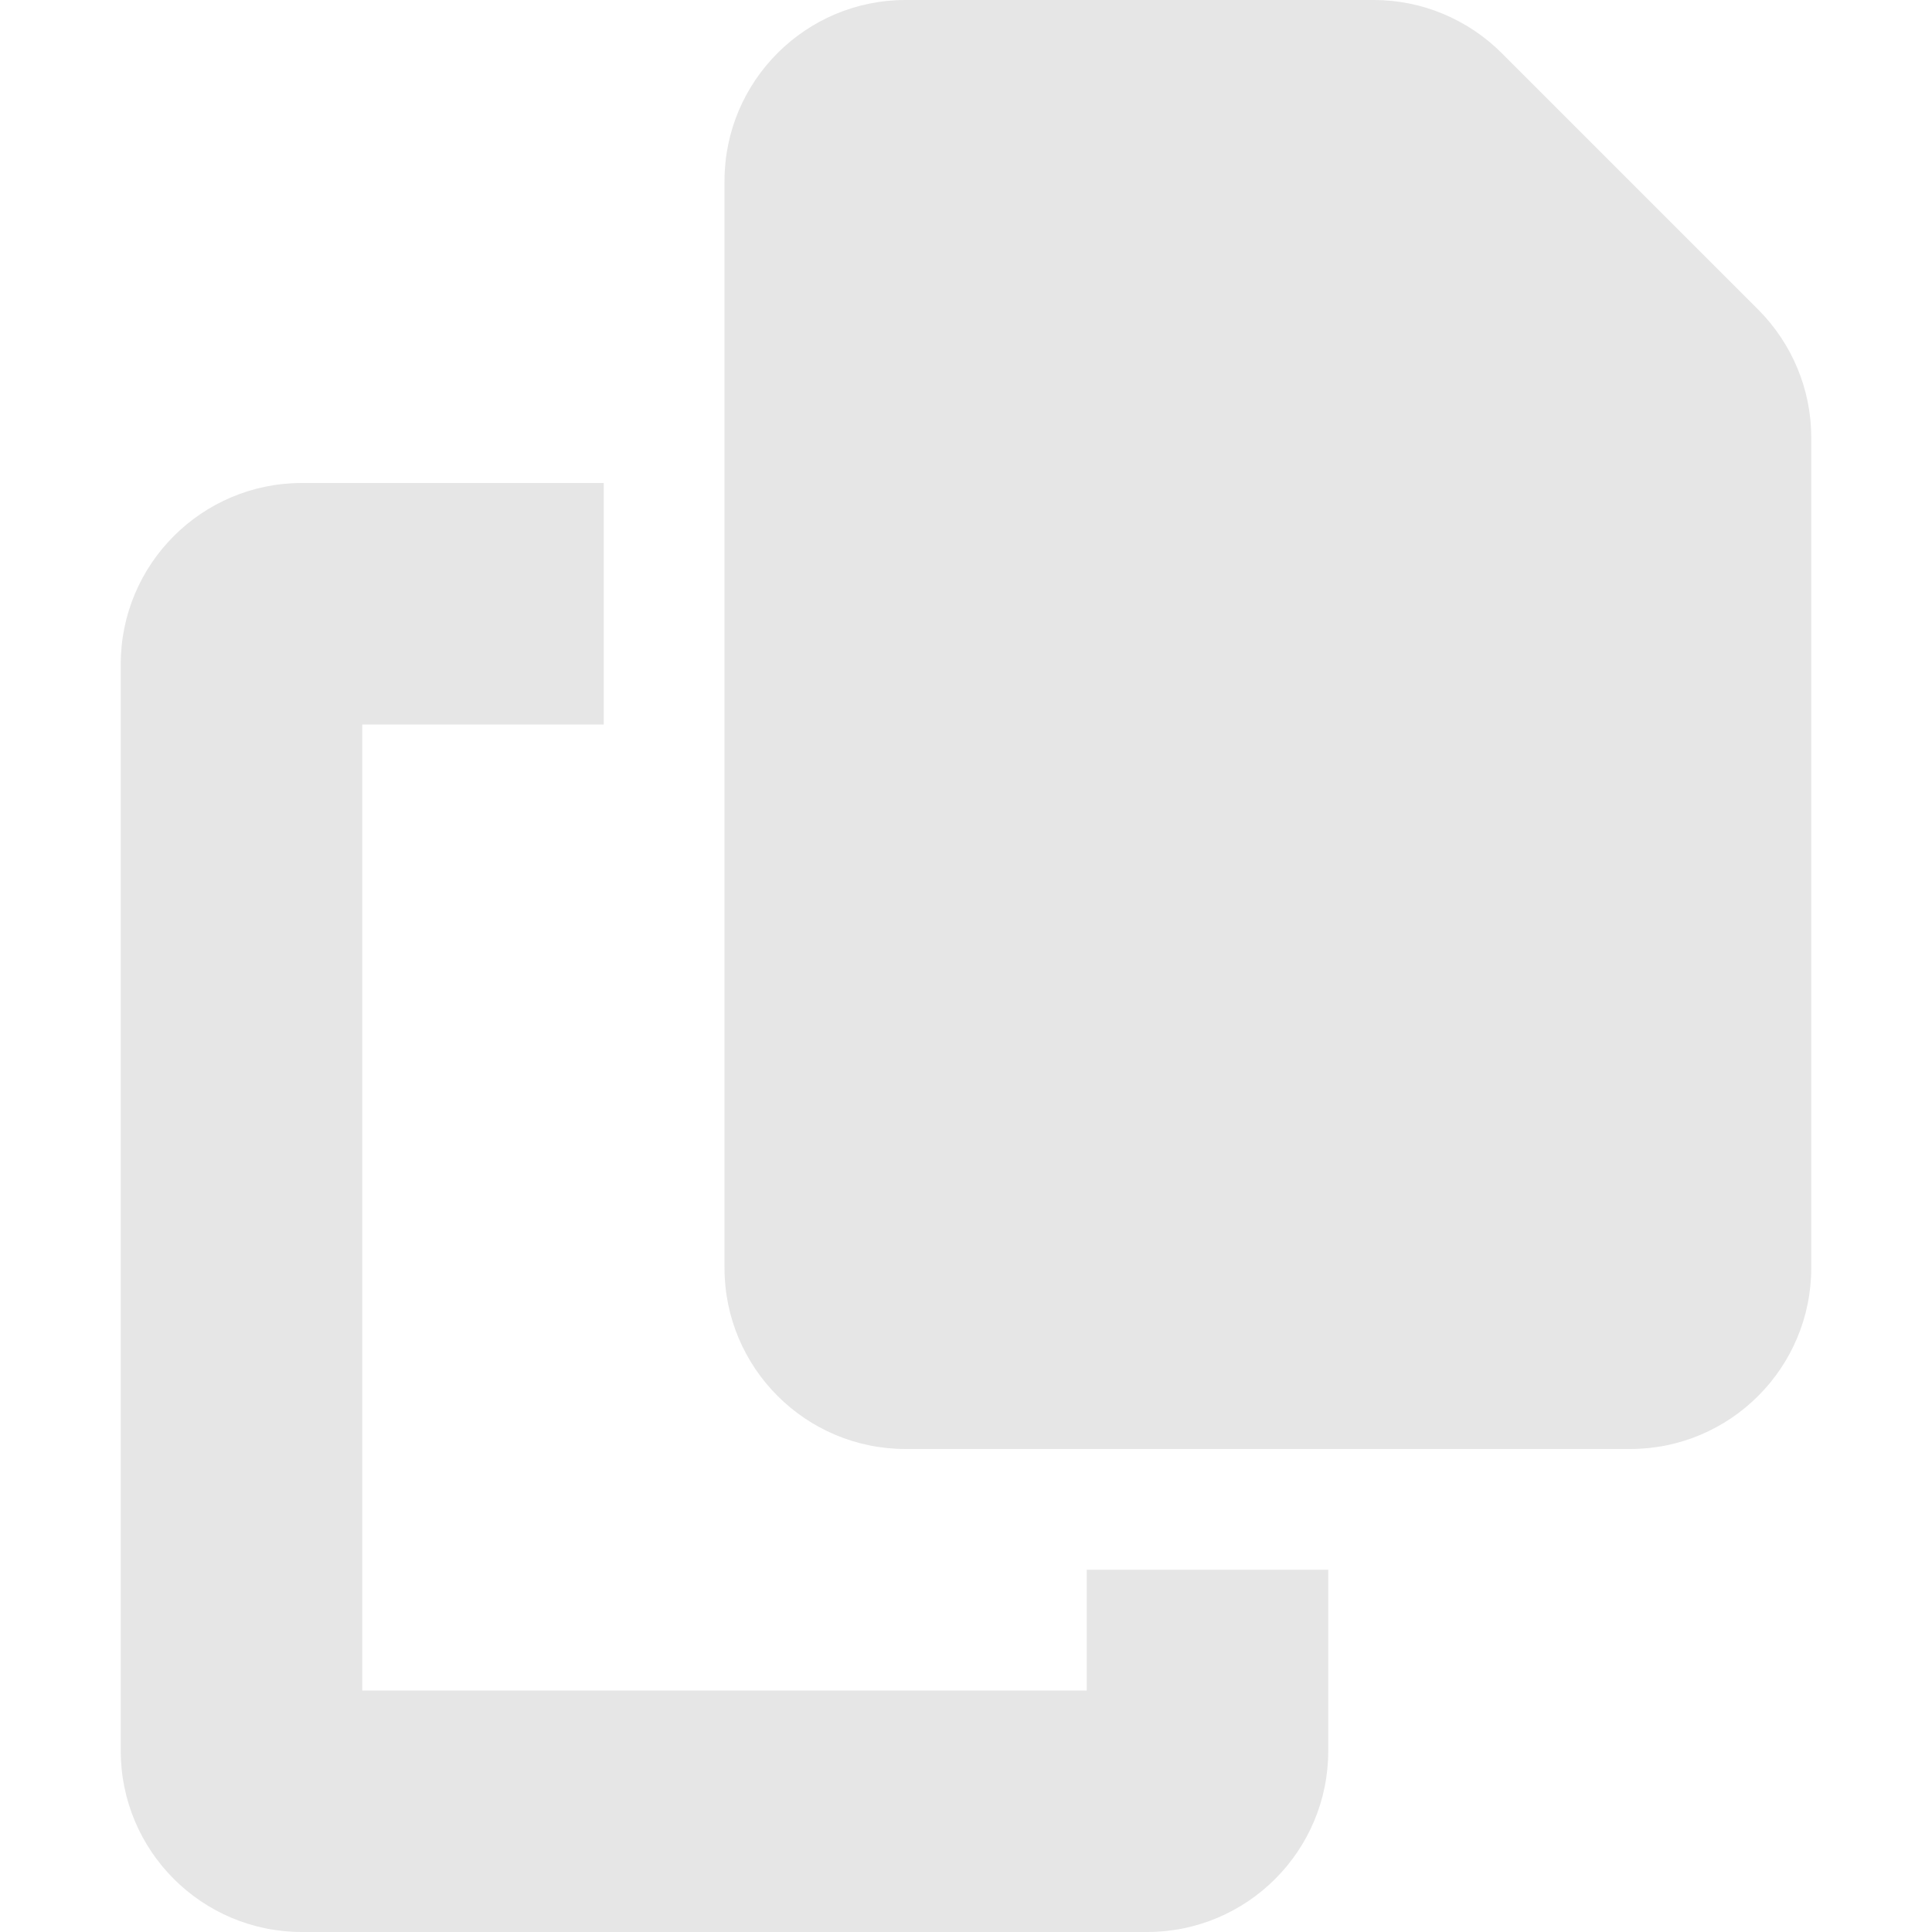
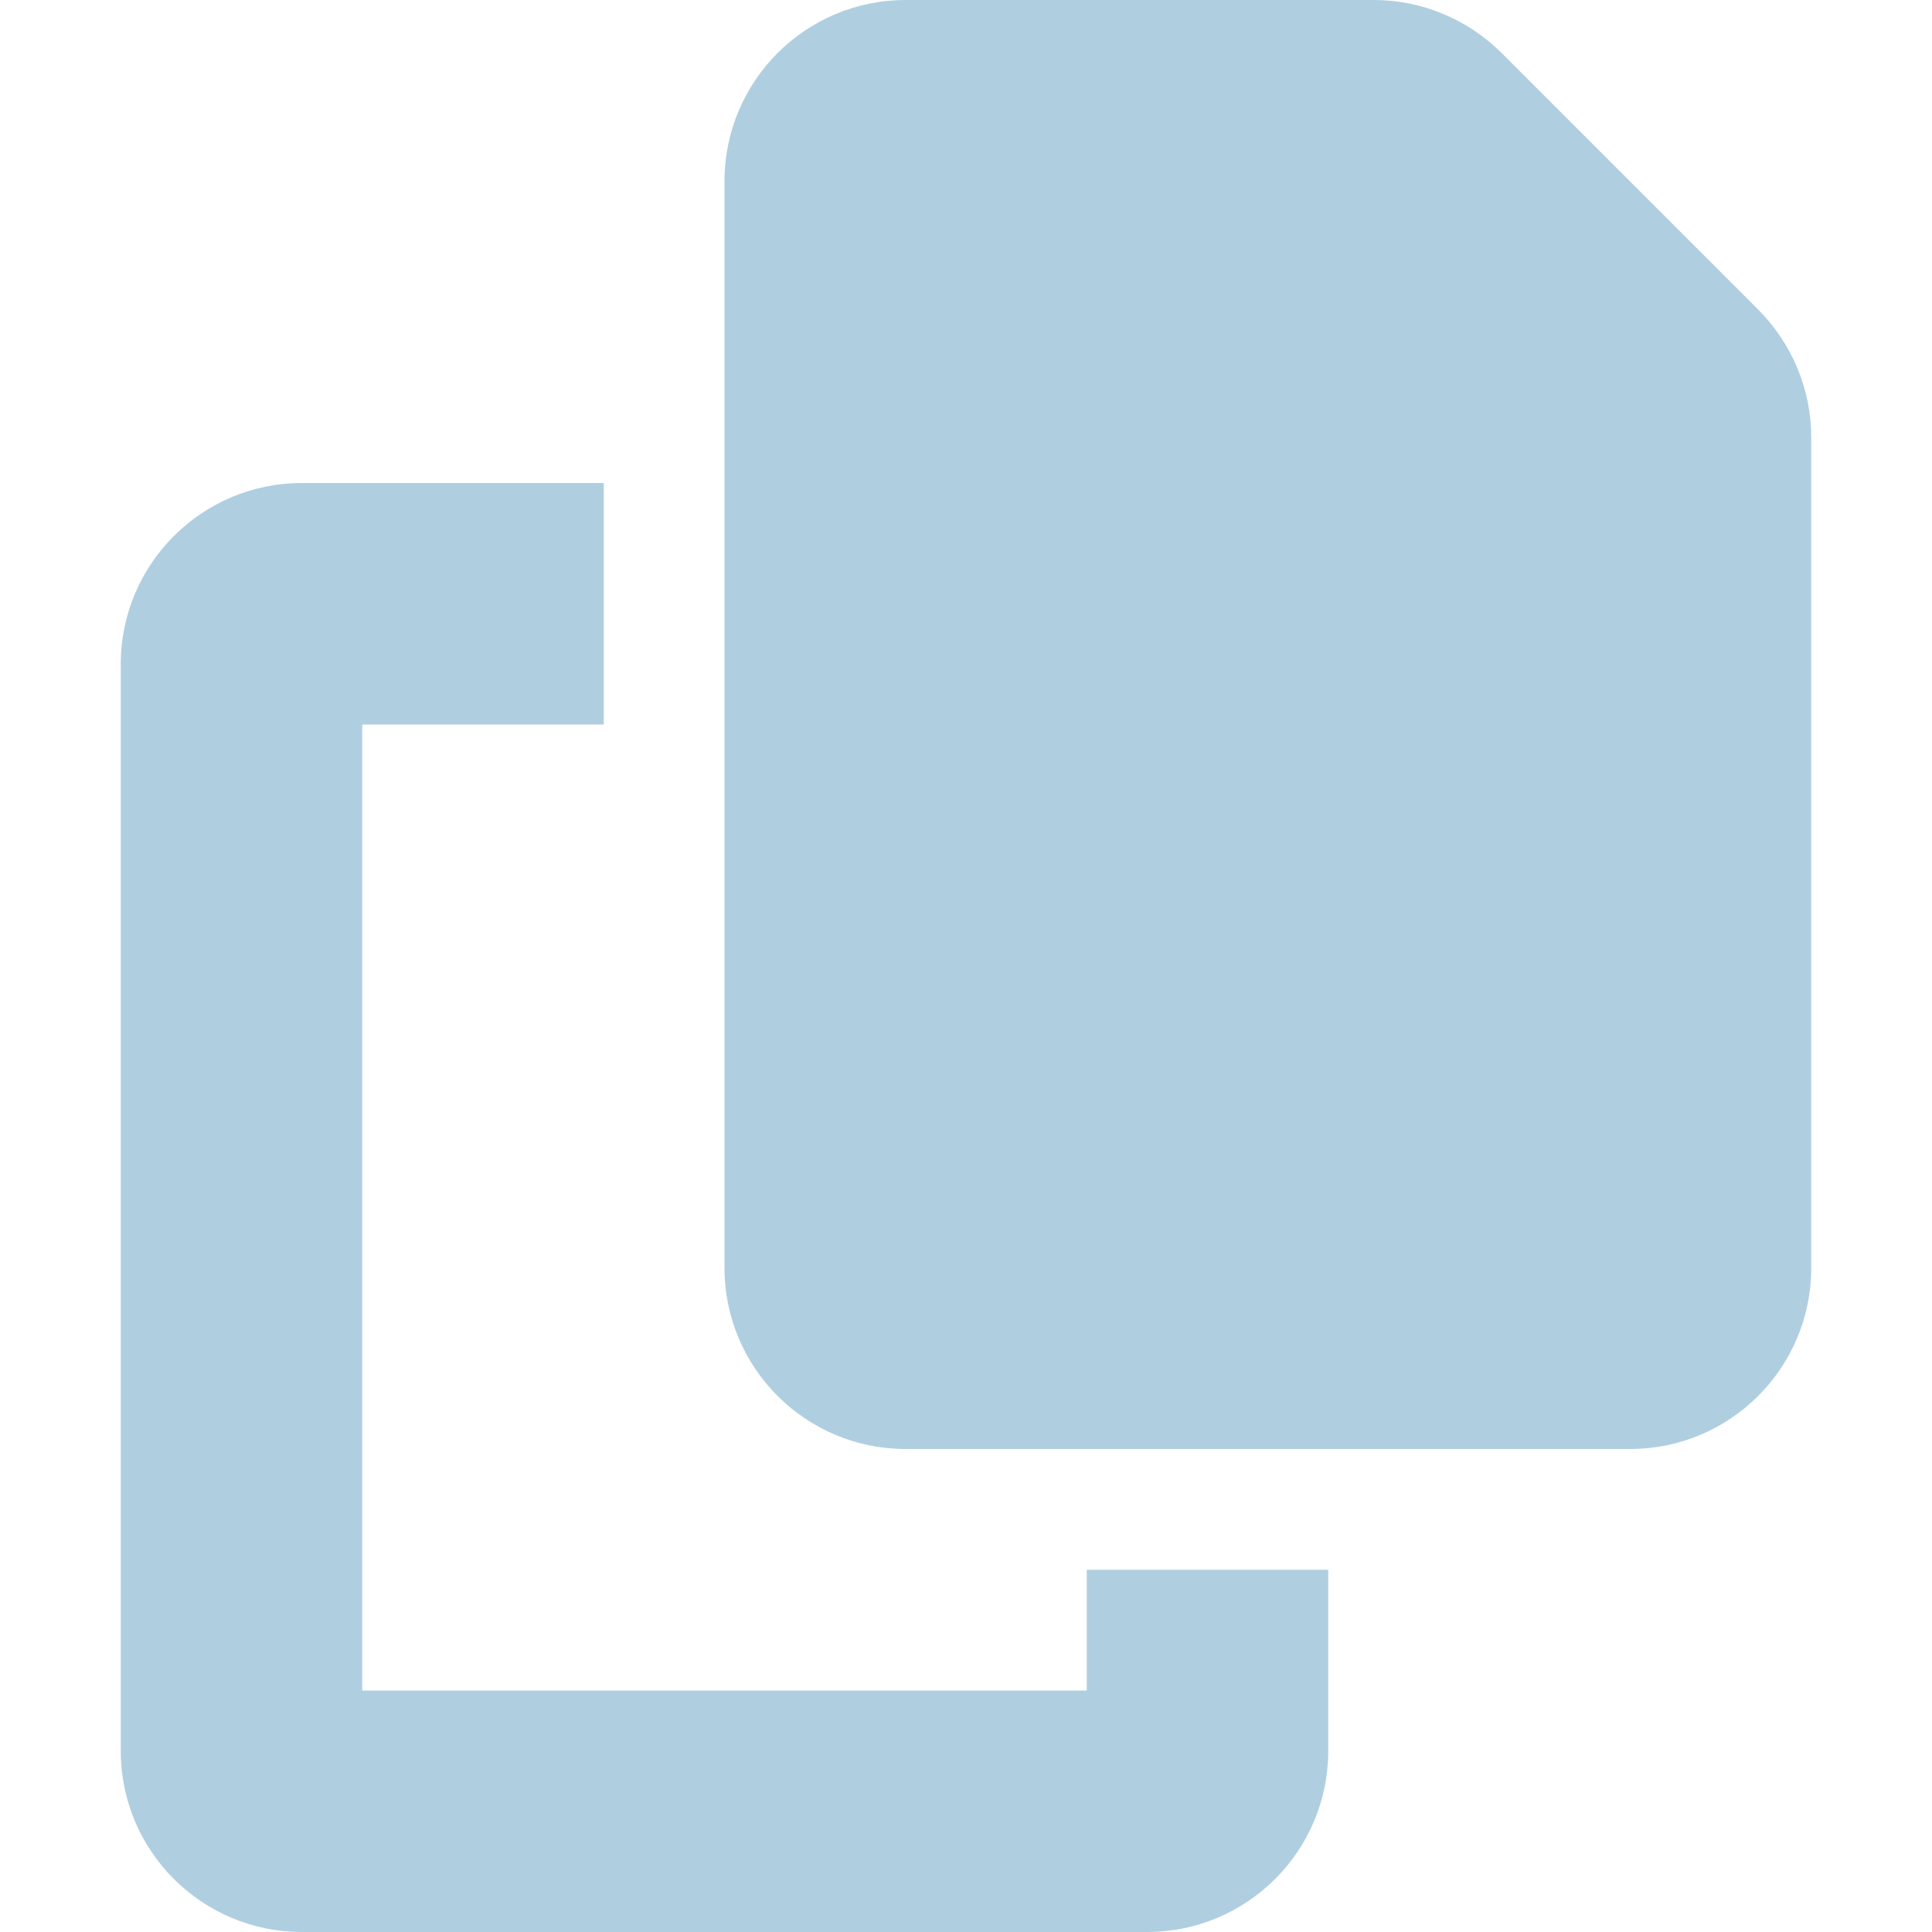
- <svg xmlns="http://www.w3.org/2000/svg" fill="#e6e6e6" viewBox="-32 0 512 512">
+ <svg xmlns="http://www.w3.org/2000/svg" fill="#afcfe1" viewBox="-32 0 512 512">
  <path d="M208 0L332.1 0c12.7 0 24.9 5.1 33.9 14.1l67.9 67.9c9 9 14.1 21.2 14.1 33.9L448 336c0 26.5-21.5 48-48 48l-192 0c-26.5 0-48-21.5-48-48l0-288c0-26.5 21.5-48 48-48zM48 128l80 0 0 64-64 0 0 256 192 0 0-32 64 0 0 48c0 26.5-21.5 48-48 48L48 512c-26.5 0-48-21.5-48-48L0 176c0-26.5 21.5-48 48-48z" />
</svg>
